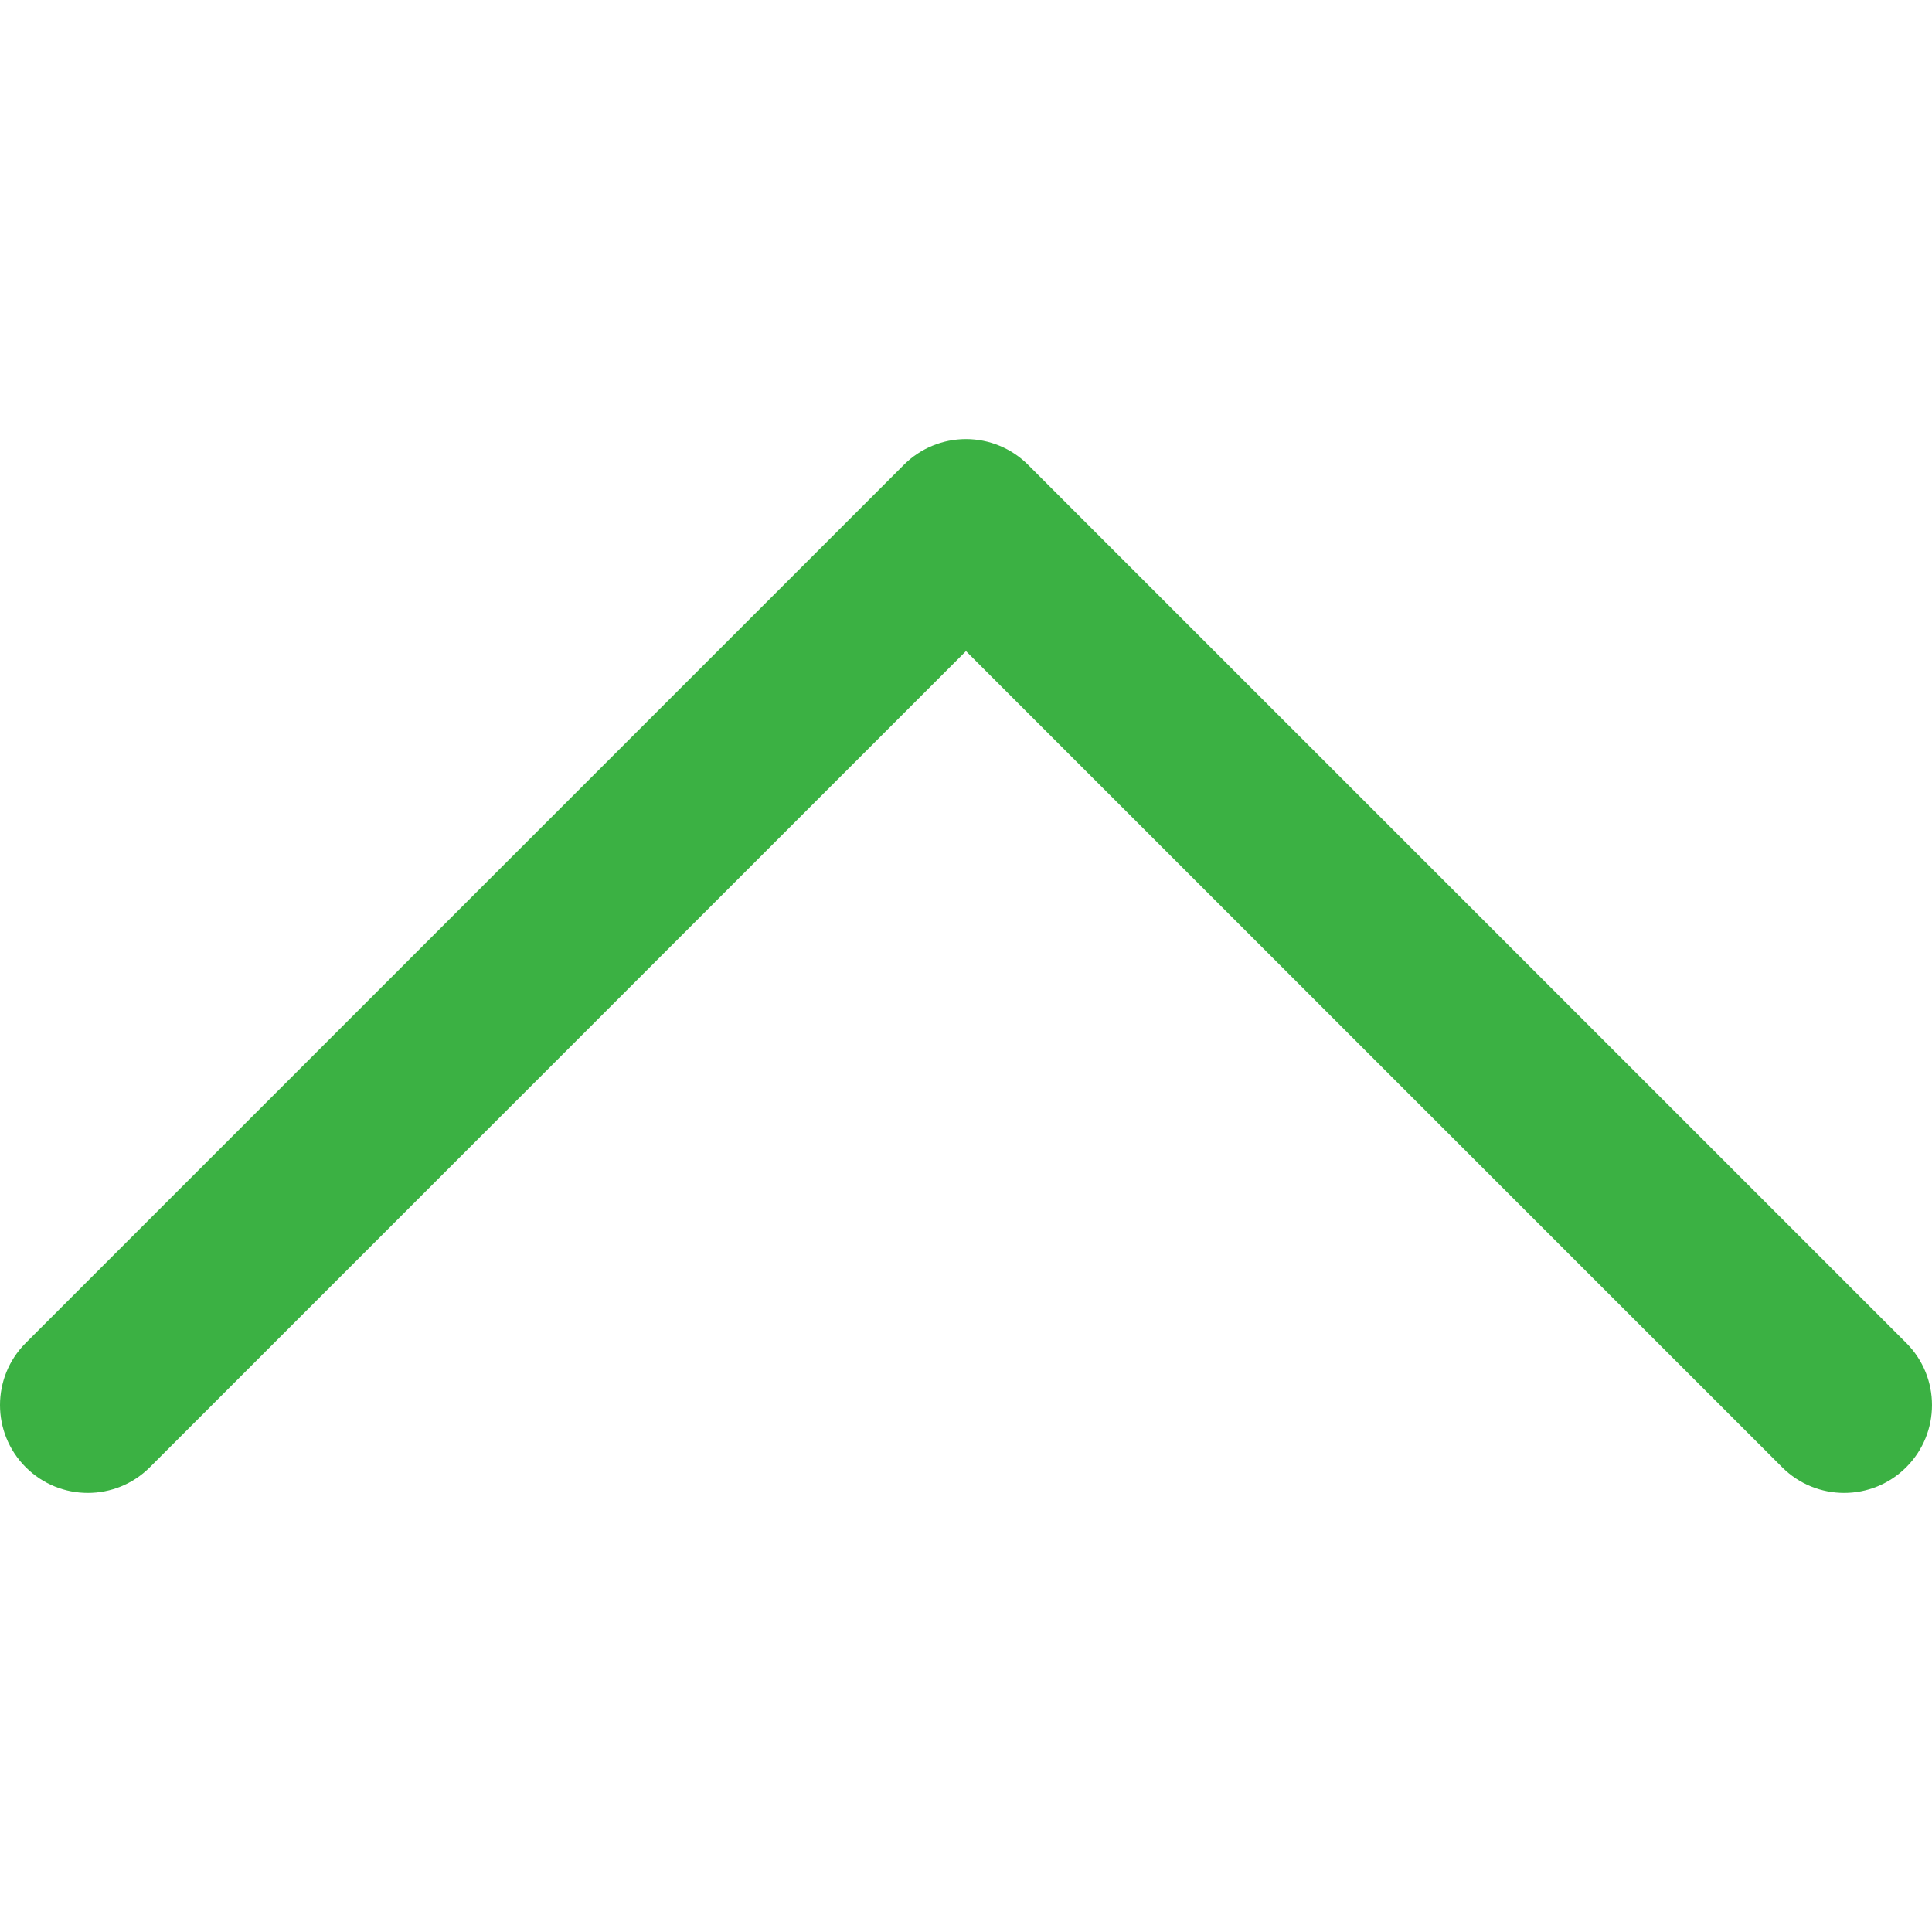
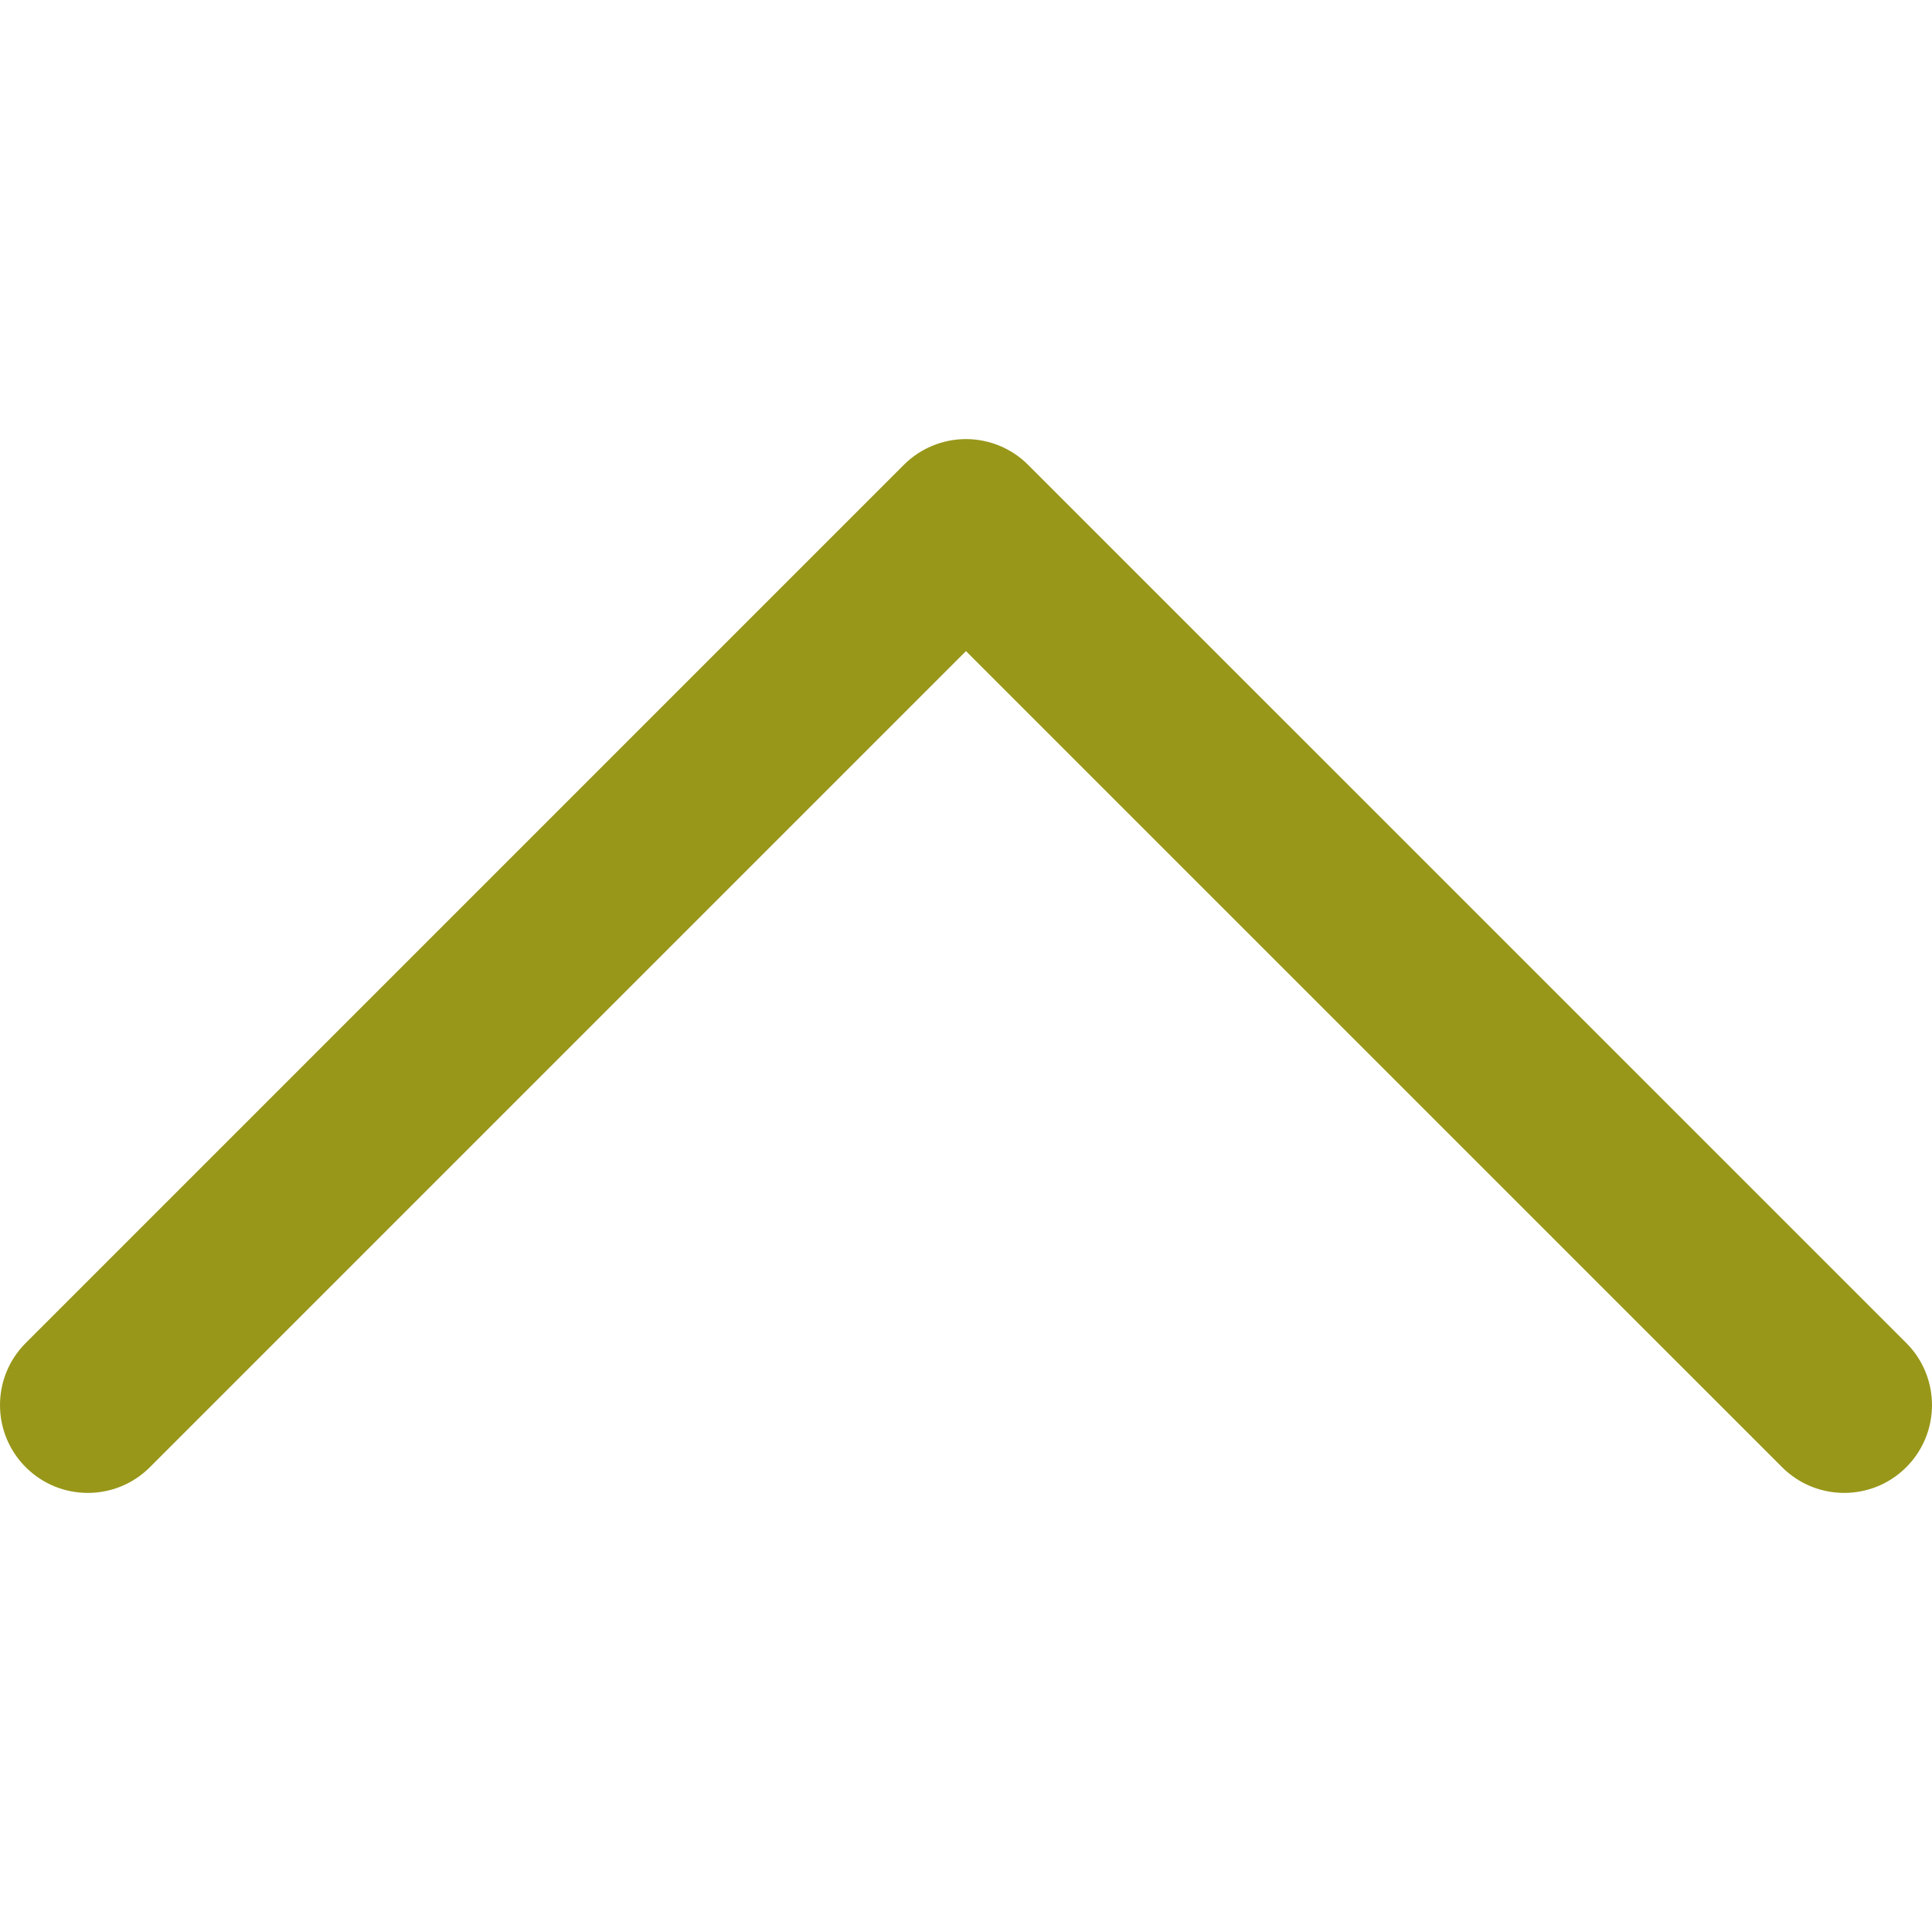
- <svg xmlns="http://www.w3.org/2000/svg" fill="#3BB143" height="800px" width="800px" version="1.1" id="Layer_1" viewBox="0 0 330 330" xml:space="preserve">
+ <svg xmlns="http://www.w3.org/2000/svg" fill="#98971a" height="800px" width="800px" version="1.1" id="Layer_1" viewBox="0 0 330 330" xml:space="preserve">
  <path id="XMLID_224_" d="M325.606,229.393l-150.004-150C172.79,76.58,168.974,75,164.996,75c-3.979,0-7.794,1.581-10.607,4.394  l-149.996,150c-5.858,5.858-5.858,15.355,0,21.213c5.857,5.857,15.355,5.858,21.213,0l139.39-139.393l139.397,139.393  C307.322,253.536,311.161,255,315,255c3.839,0,7.678-1.464,10.607-4.394C331.464,244.748,331.464,235.251,325.606,229.393z" />
</svg>
